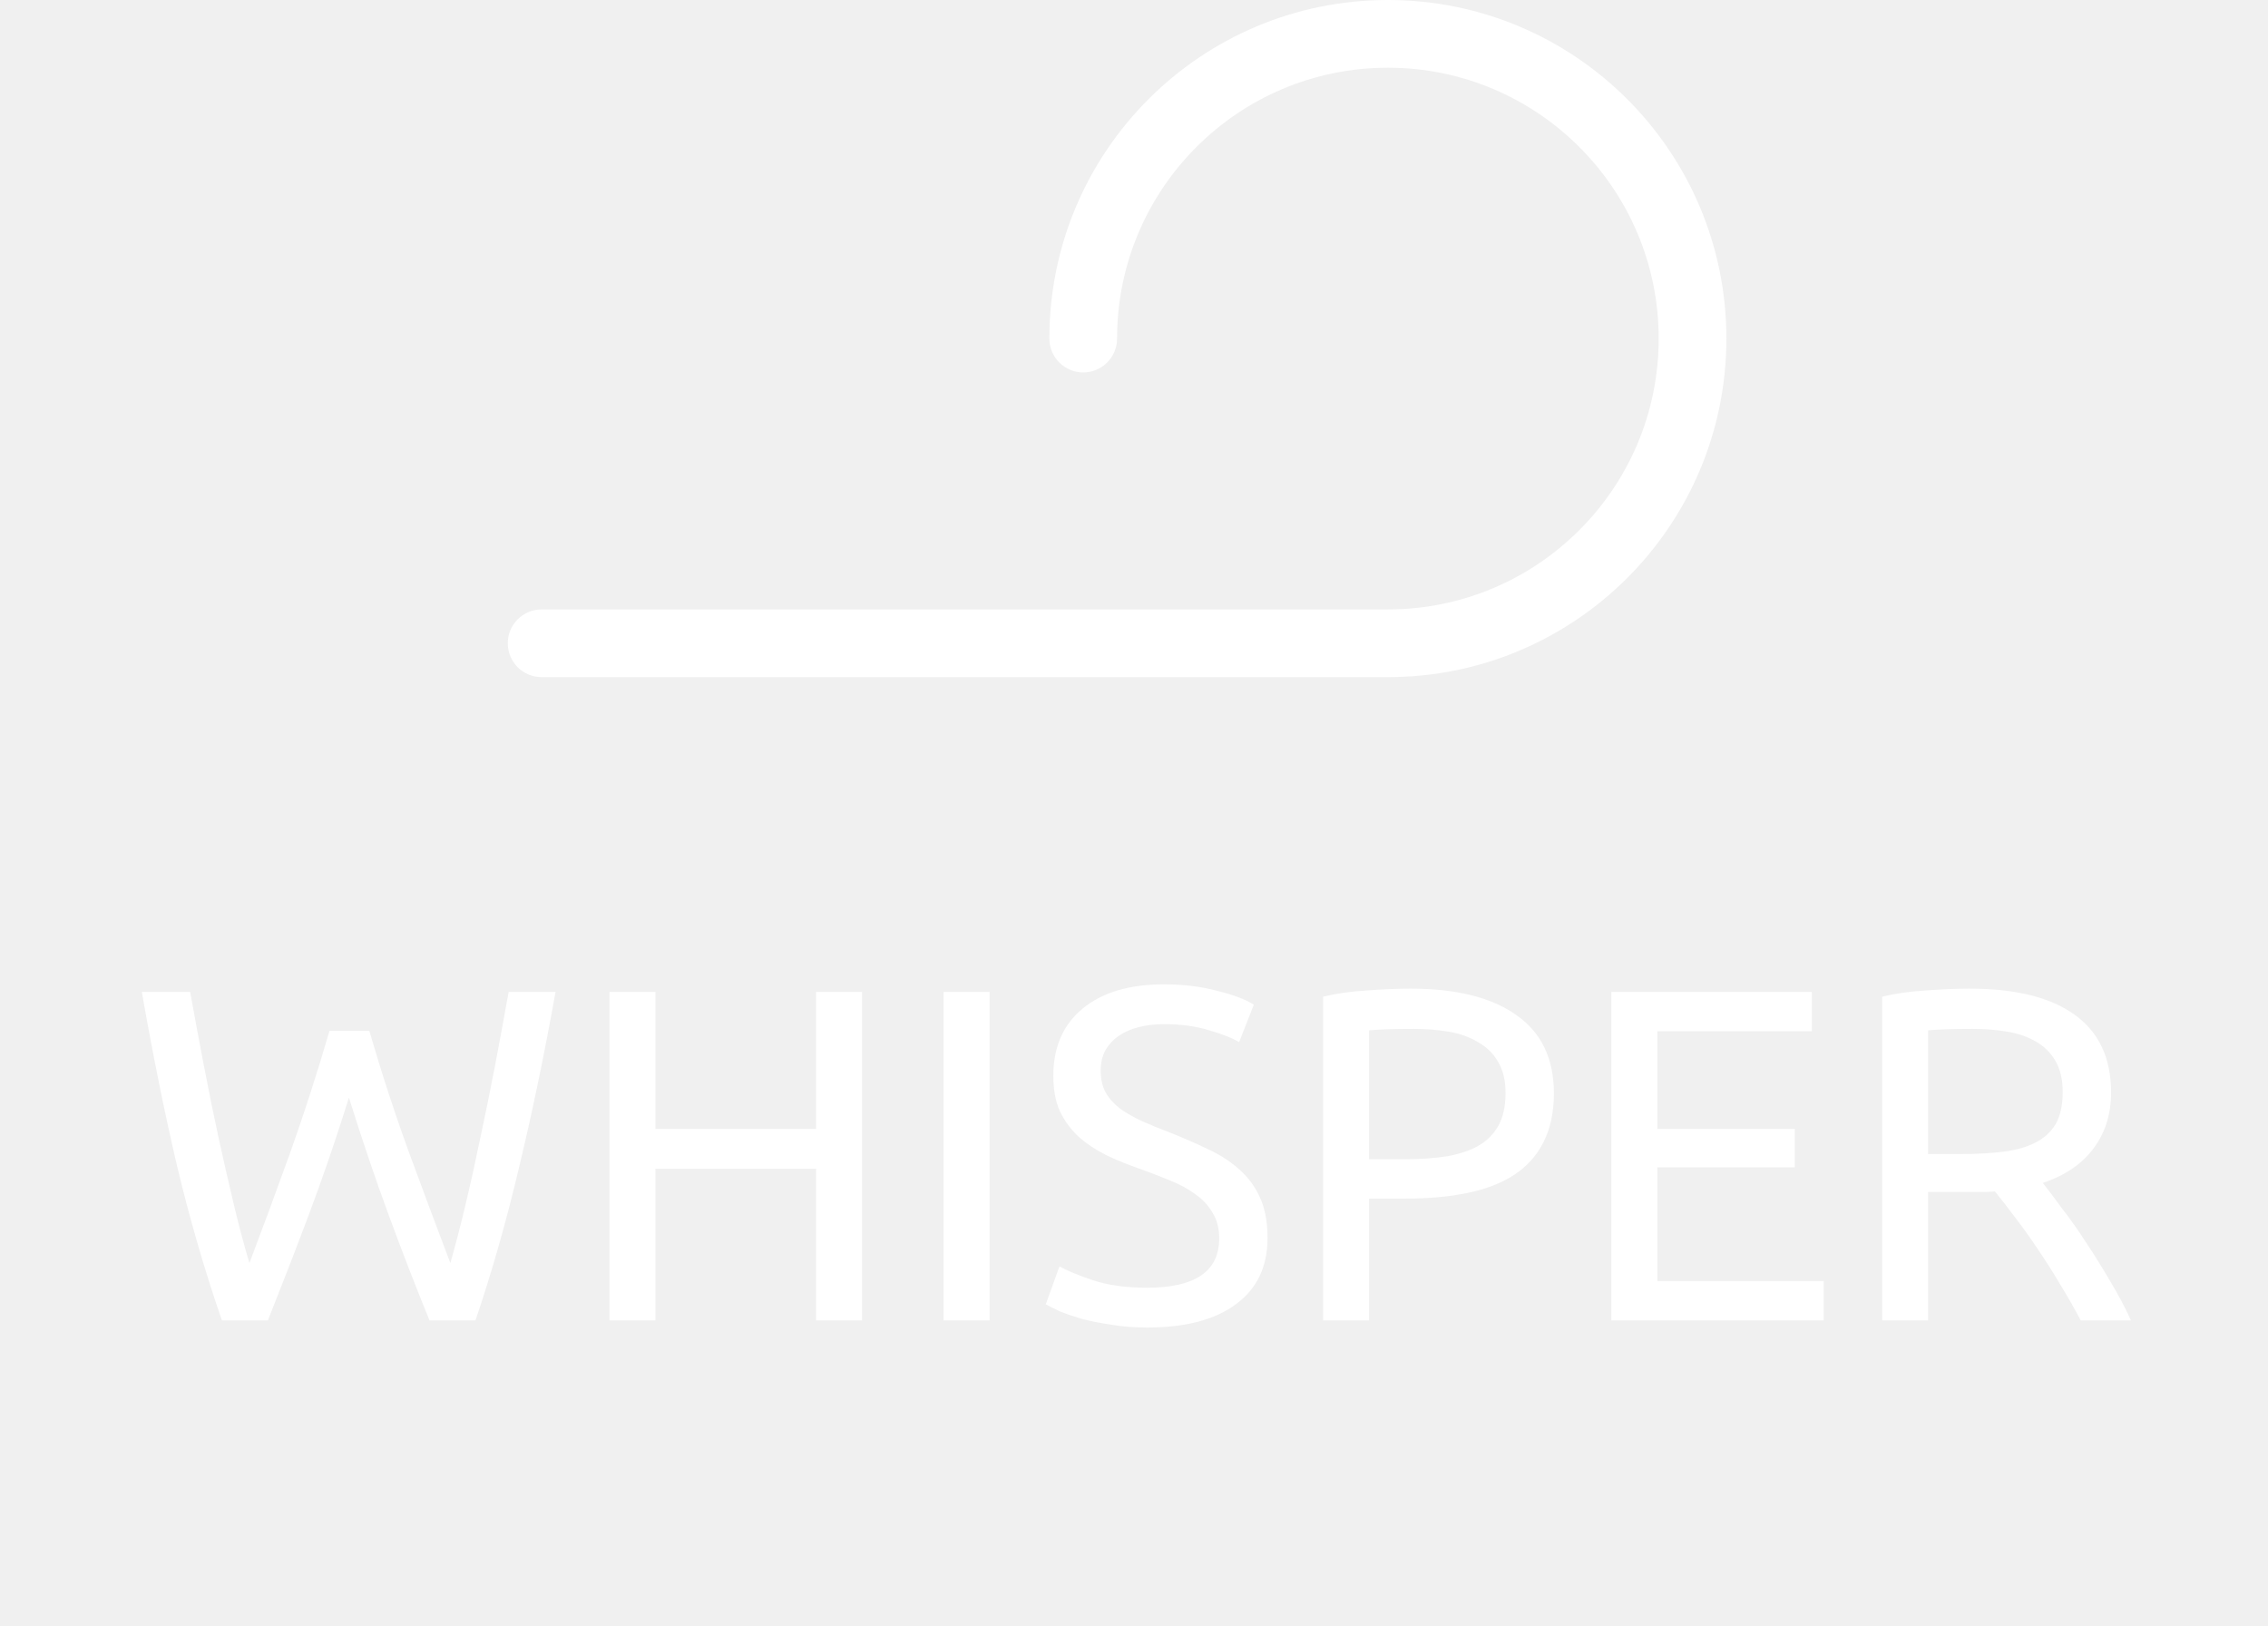
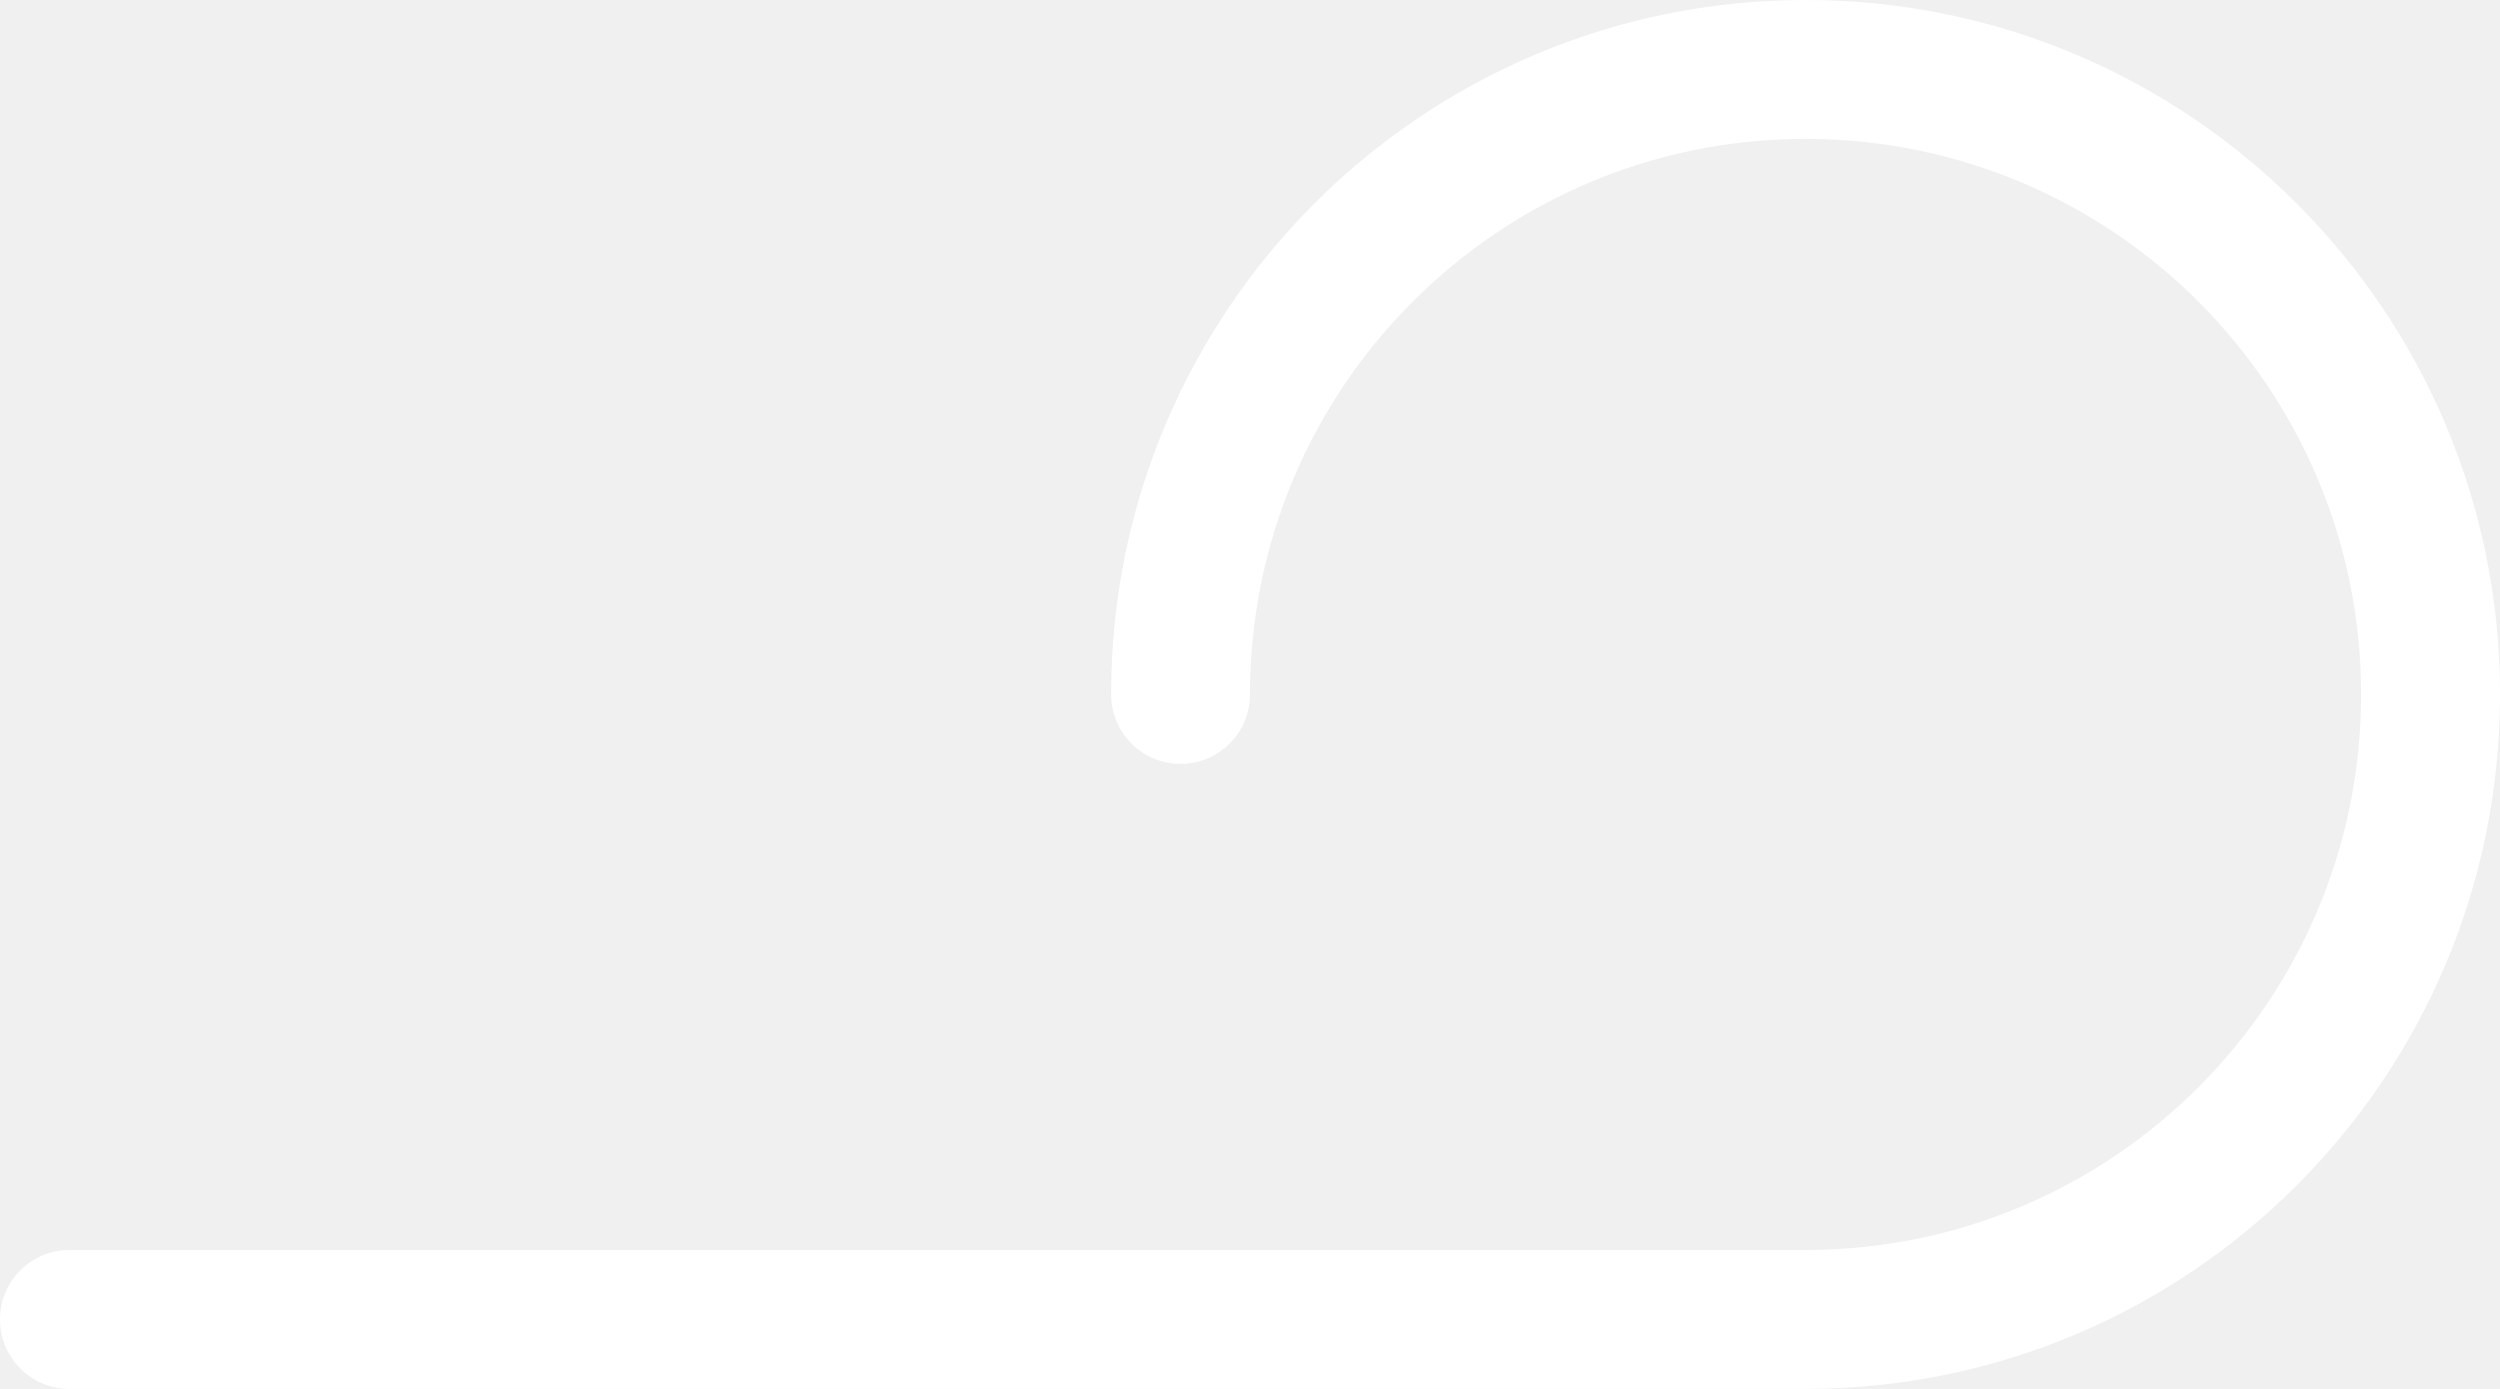
- <svg xmlns="http://www.w3.org/2000/svg" width="67" height="48" viewBox="0 0 67 48" fill="none">
-   <path d="M10.308 32.42C9.916 33.671 9.519 34.828 9.118 35.892C8.717 36.956 8.315 37.992 7.914 39H6.556C6.061 37.572 5.623 36.065 5.24 34.478C4.867 32.891 4.517 31.165 4.19 29.298H5.618C5.749 30.026 5.884 30.754 6.024 31.482C6.164 32.21 6.309 32.919 6.458 33.61C6.607 34.291 6.757 34.945 6.906 35.57C7.055 36.195 7.209 36.774 7.368 37.306C7.741 36.326 8.138 35.253 8.558 34.086C8.978 32.91 9.37 31.697 9.734 30.446H10.91C11.274 31.697 11.671 32.91 12.1 34.086C12.529 35.253 12.931 36.326 13.304 37.306C13.453 36.783 13.602 36.209 13.752 35.584C13.901 34.959 14.046 34.305 14.186 33.624C14.335 32.933 14.48 32.224 14.62 31.496C14.76 30.759 14.895 30.026 15.026 29.298H16.412C16.076 31.165 15.716 32.891 15.334 34.478C14.96 36.065 14.531 37.572 14.046 39H12.688C12.277 37.992 11.876 36.956 11.484 35.892C11.092 34.828 10.7 33.671 10.308 32.42ZM24.108 29.298H25.466V39H24.108V34.52H19.362V39H18.004V29.298H19.362V33.344H24.108V29.298ZM27.875 29.298H29.233V39H27.875V29.298ZM33.889 38.034C35.307 38.034 36.017 37.549 36.017 36.578C36.017 36.279 35.951 36.027 35.821 35.822C35.699 35.607 35.531 35.425 35.317 35.276C35.102 35.117 34.855 34.982 34.575 34.87C34.304 34.758 34.015 34.646 33.707 34.534C33.352 34.413 33.016 34.277 32.699 34.128C32.381 33.969 32.106 33.787 31.873 33.582C31.639 33.367 31.453 33.115 31.313 32.826C31.182 32.537 31.117 32.187 31.117 31.776C31.117 30.927 31.406 30.264 31.985 29.788C32.563 29.312 33.361 29.074 34.379 29.074C34.967 29.074 35.499 29.139 35.975 29.27C36.46 29.391 36.815 29.527 37.039 29.676L36.605 30.782C36.409 30.661 36.115 30.544 35.723 30.432C35.34 30.311 34.892 30.25 34.379 30.25C34.117 30.25 33.875 30.278 33.651 30.334C33.427 30.39 33.231 30.474 33.063 30.586C32.895 30.698 32.759 30.843 32.657 31.02C32.563 31.188 32.517 31.389 32.517 31.622C32.517 31.883 32.568 32.103 32.671 32.28C32.773 32.457 32.918 32.616 33.105 32.756C33.291 32.887 33.506 33.008 33.749 33.12C34.001 33.232 34.276 33.344 34.575 33.456C34.995 33.624 35.377 33.792 35.723 33.96C36.077 34.128 36.381 34.329 36.633 34.562C36.894 34.795 37.095 35.075 37.235 35.402C37.375 35.719 37.445 36.107 37.445 36.564C37.445 37.413 37.132 38.067 36.507 38.524C35.891 38.981 35.018 39.21 33.889 39.21C33.506 39.21 33.151 39.182 32.825 39.126C32.507 39.079 32.223 39.023 31.971 38.958C31.719 38.883 31.499 38.809 31.313 38.734C31.135 38.65 30.995 38.58 30.893 38.524L31.299 37.404C31.513 37.525 31.84 37.661 32.279 37.81C32.717 37.959 33.254 38.034 33.889 38.034ZM41.662 29.2C43.025 29.2 44.07 29.461 44.798 29.984C45.535 30.497 45.904 31.267 45.904 32.294C45.904 32.854 45.801 33.335 45.596 33.736C45.4 34.128 45.111 34.45 44.728 34.702C44.355 34.945 43.897 35.122 43.356 35.234C42.815 35.346 42.203 35.402 41.522 35.402H40.444V39H39.086V29.438C39.468 29.345 39.893 29.284 40.36 29.256C40.836 29.219 41.27 29.2 41.662 29.2ZM41.774 30.39C41.195 30.39 40.752 30.404 40.444 30.432V34.24H41.466C41.932 34.24 42.352 34.212 42.726 34.156C43.099 34.091 43.412 33.988 43.664 33.848C43.925 33.699 44.126 33.498 44.266 33.246C44.406 32.994 44.476 32.672 44.476 32.28C44.476 31.907 44.401 31.599 44.252 31.356C44.112 31.113 43.916 30.922 43.664 30.782C43.421 30.633 43.136 30.53 42.81 30.474C42.483 30.418 42.138 30.39 41.774 30.39ZM47.603 39V29.298H53.525V30.46H48.961V33.344H53.021V34.478H48.961V37.838H53.875V39H47.603ZM60.347 34.94C60.497 35.127 60.684 35.374 60.907 35.682C61.141 35.981 61.379 36.317 61.621 36.69C61.864 37.054 62.102 37.437 62.336 37.838C62.578 38.239 62.783 38.627 62.952 39H61.468C61.281 38.645 61.075 38.286 60.852 37.922C60.637 37.558 60.417 37.213 60.194 36.886C59.969 36.55 59.745 36.237 59.522 35.948C59.307 35.659 59.111 35.407 58.934 35.192C58.812 35.201 58.686 35.206 58.556 35.206C58.434 35.206 58.308 35.206 58.178 35.206H56.959V39H55.602V29.438C55.984 29.345 56.409 29.284 56.876 29.256C57.352 29.219 57.785 29.2 58.178 29.2C59.54 29.2 60.576 29.457 61.285 29.97C62.004 30.483 62.364 31.249 62.364 32.266C62.364 32.91 62.191 33.461 61.846 33.918C61.51 34.375 61.01 34.716 60.347 34.94ZM58.289 30.39C57.711 30.39 57.267 30.404 56.959 30.432V34.086H57.925C58.392 34.086 58.812 34.063 59.185 34.016C59.559 33.969 59.871 33.881 60.123 33.75C60.385 33.619 60.586 33.437 60.725 33.204C60.865 32.961 60.935 32.644 60.935 32.252C60.935 31.888 60.865 31.585 60.725 31.342C60.586 31.099 60.394 30.908 60.151 30.768C59.918 30.628 59.638 30.53 59.312 30.474C58.994 30.418 58.654 30.39 58.289 30.39Z" fill="white" />
-   <path d="M16 20H41C46.523 20 51 15.523 51 10C51 4.477 46.523 0 41 0C35.477 0 31 4.477 31 10C31 10.552 31.448 11 32 11C32.552 11 33 10.552 33 10C33 5.582 36.582 2 41 2C45.418 2 49 5.582 49 10C49 14.418 45.418 18 41 18H16C15.448 18 15 18.448 15 19C15 19.552 15.448 20 16 20Z" fill="white" />
+ <svg xmlns="http://www.w3.org/2000/svg" width="36" height="20" viewBox="0 0 36 20" fill="none">
+   <path d="M1 20H26C31.523 20 36 15.523 36 10C36 4.477 31.523 0 26 0C20.477 0 16 4.477 16 10C16 10.552 16.448 11 17 11C17.552 11 18 10.552 18 10C18 5.582 21.582 2 26 2C30.418 2 34 5.582 34 10C34 14.418 30.418 18 26 18H1C0.448 18 0 18.448 0 19C0 19.552 0.448 20 1 20Z" fill="white" />
</svg>
